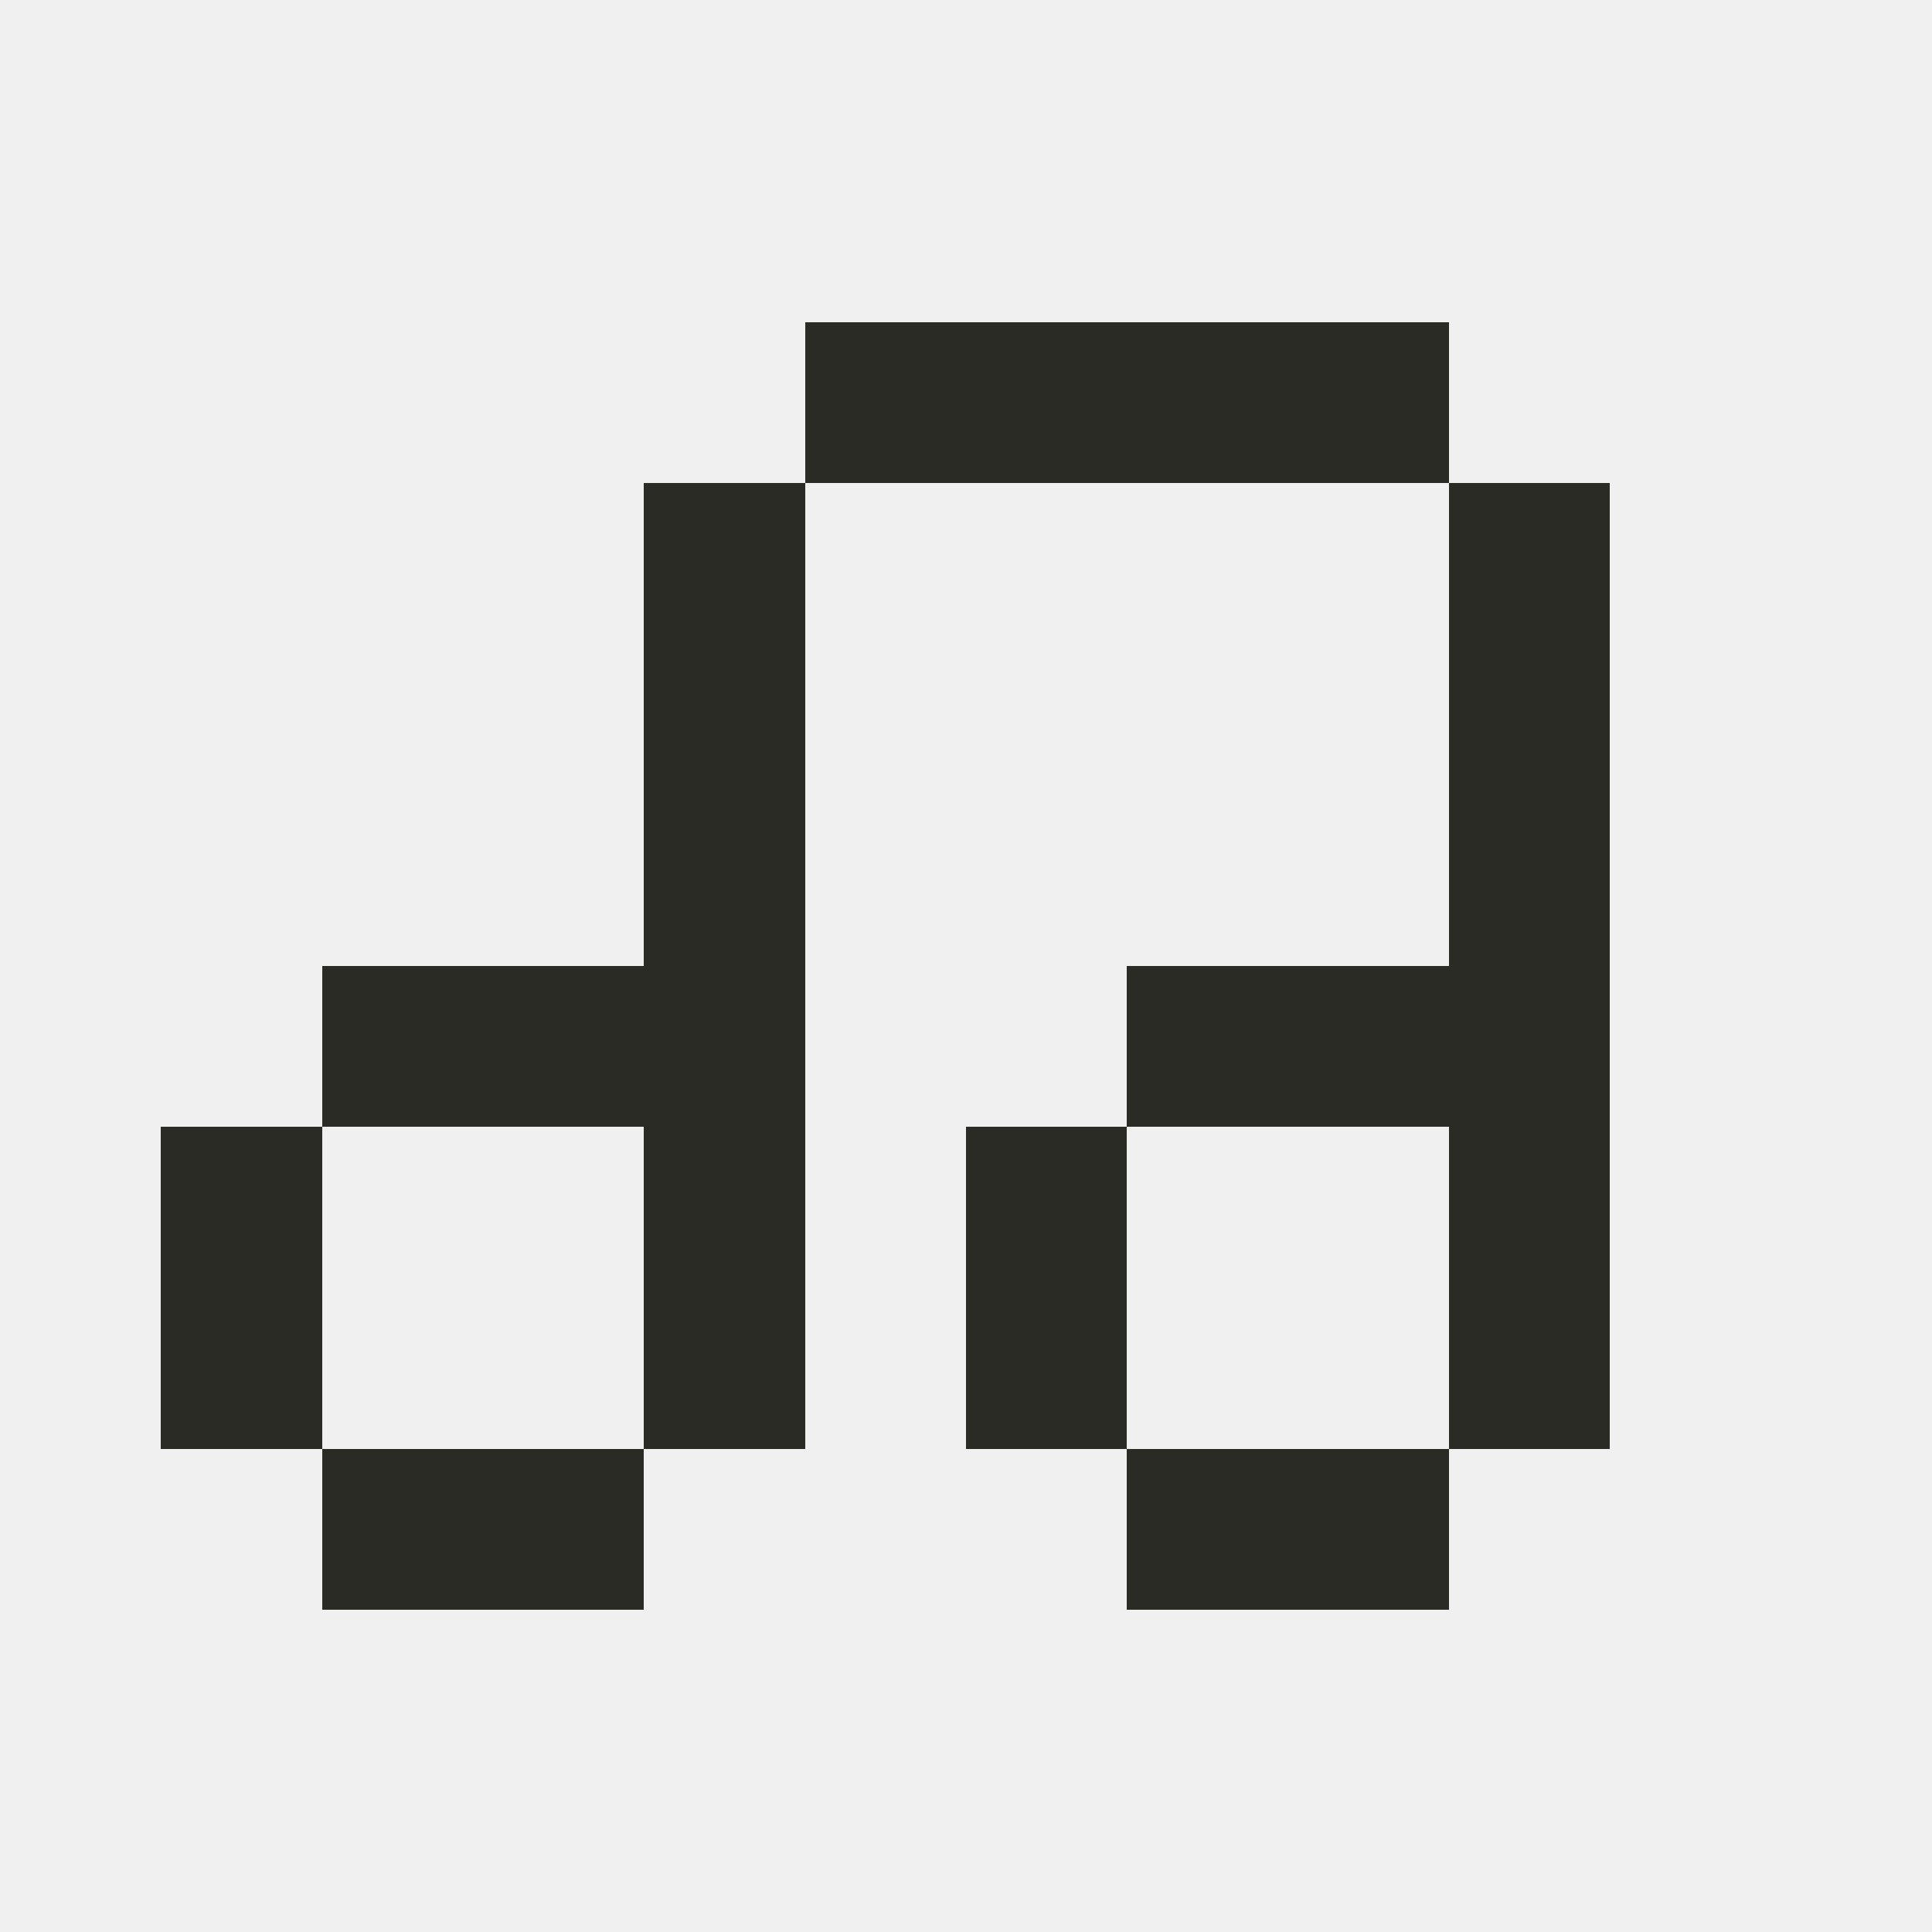
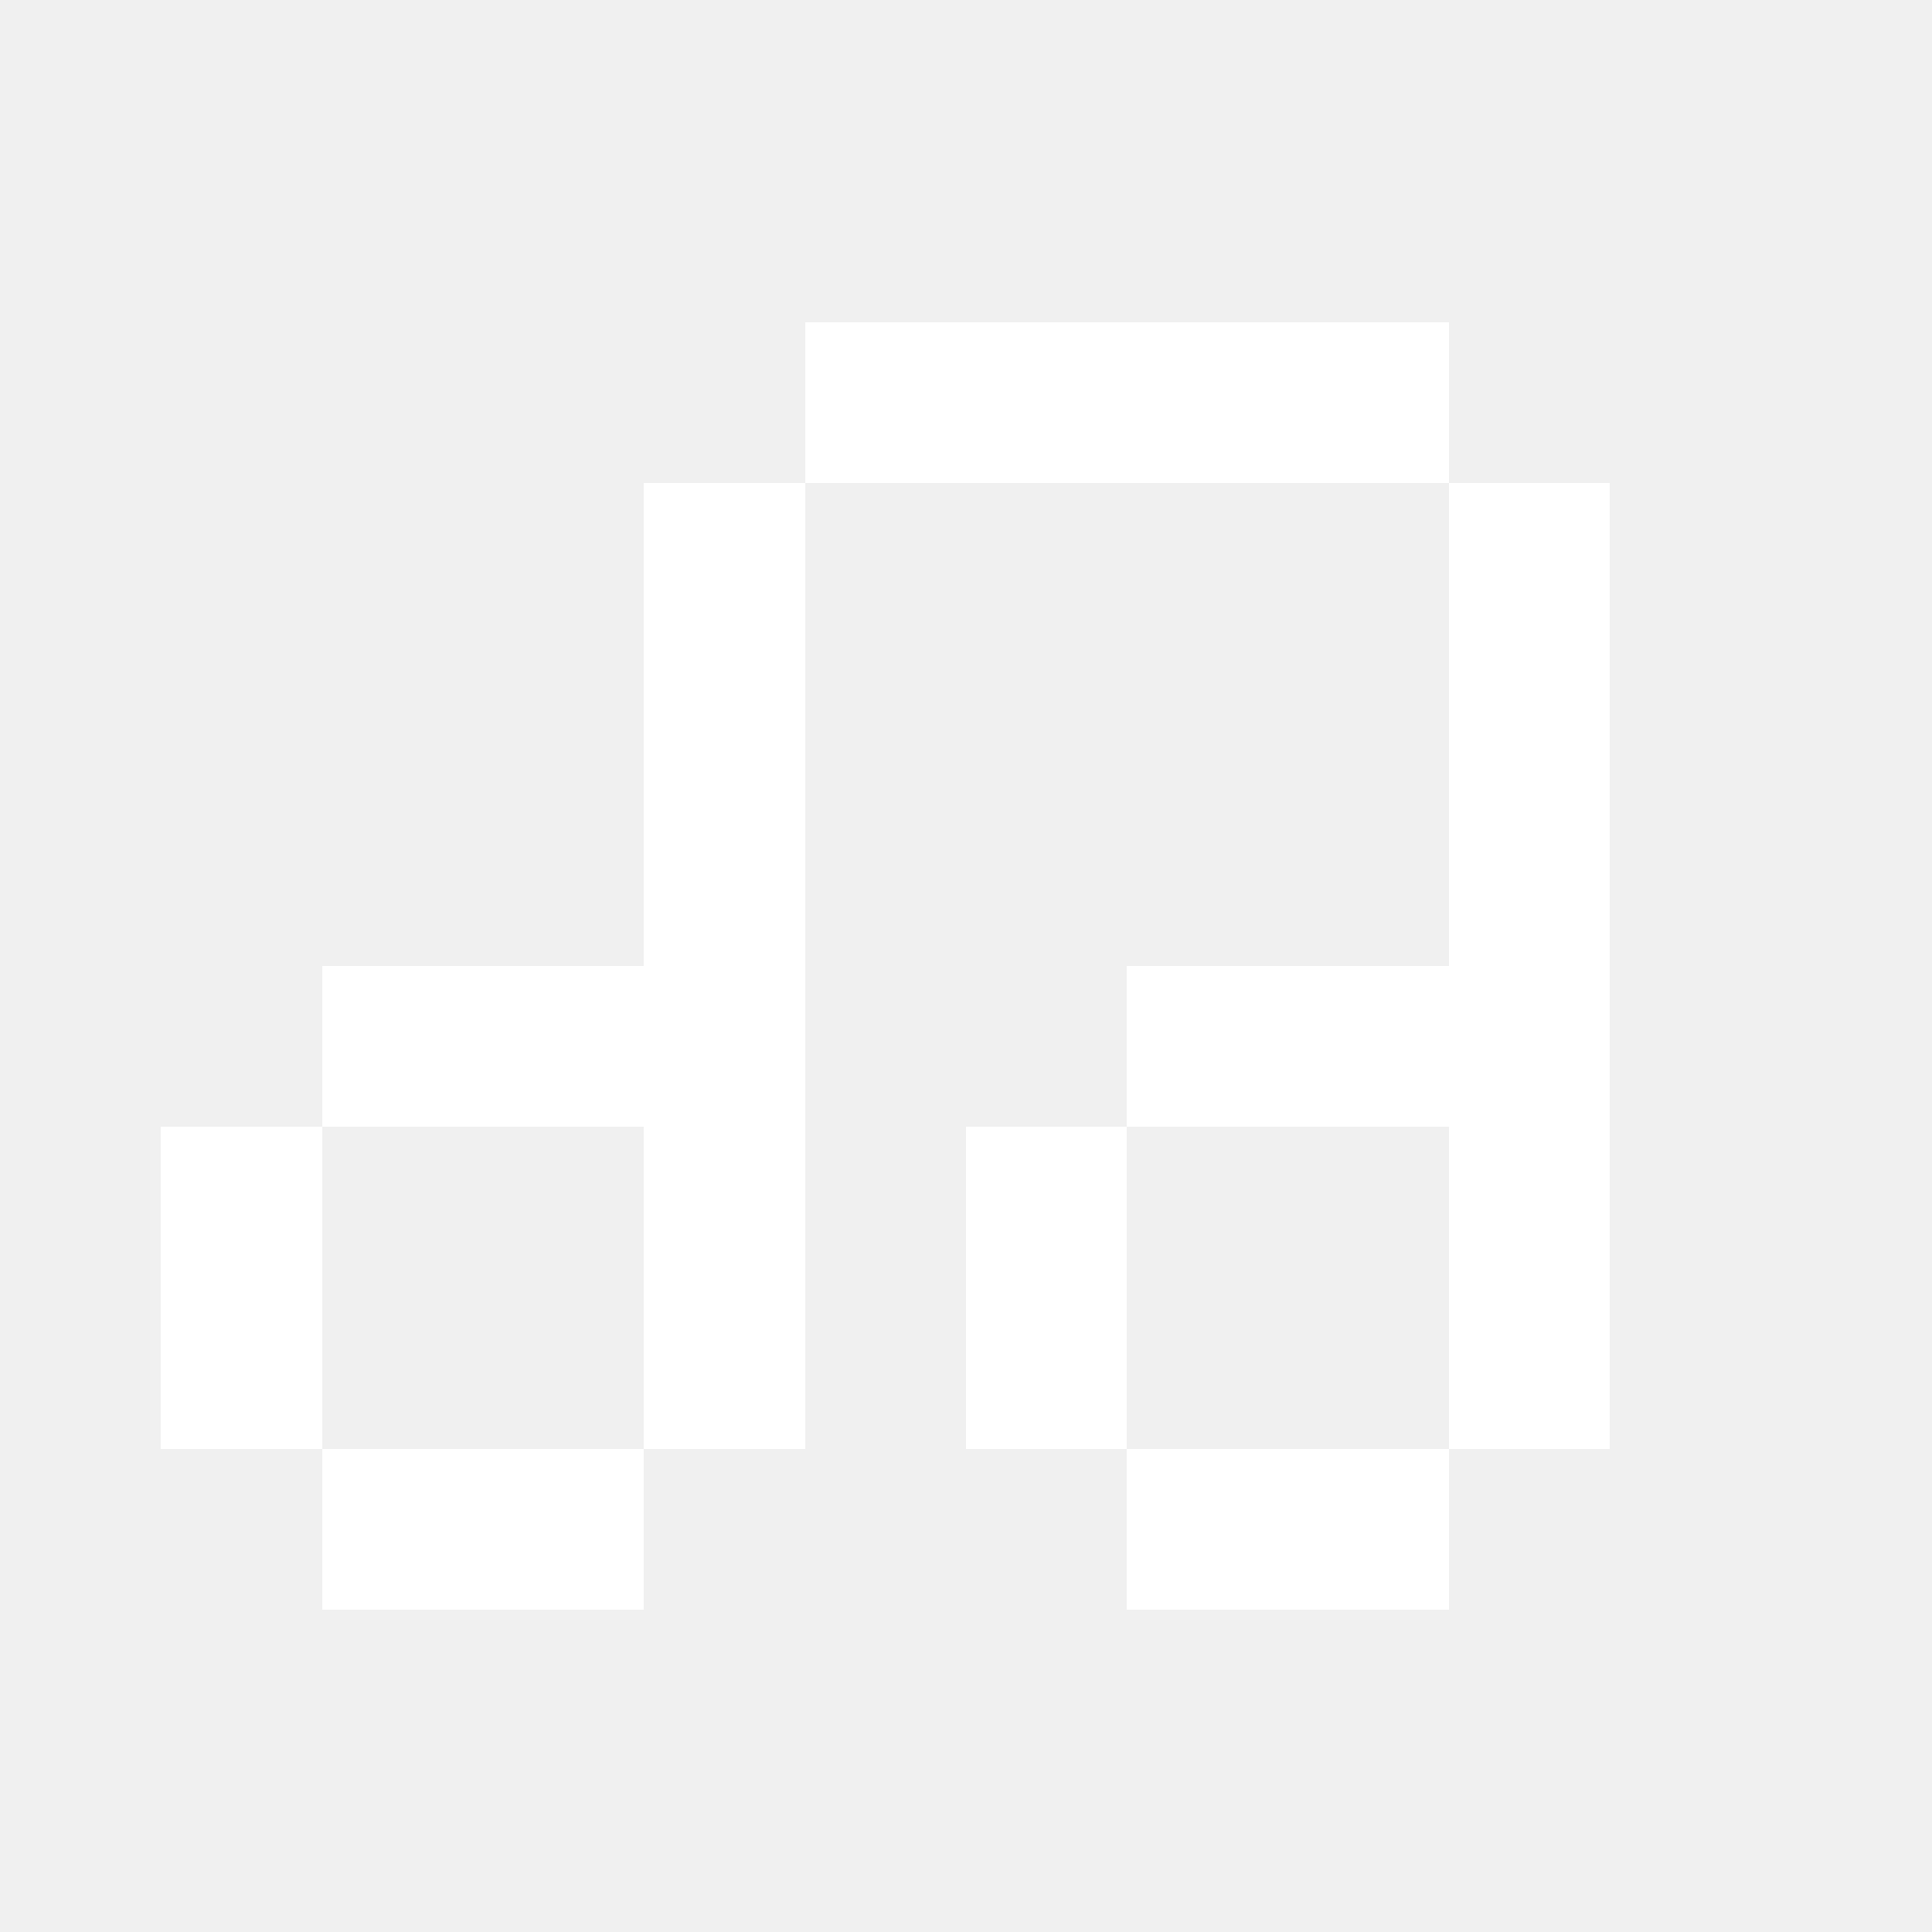
- <svg xmlns="http://www.w3.org/2000/svg" width="24" height="24" viewBox="0 0 24 24" fill="#2b2b26" shape-rendering="crispEdges">
+ <svg xmlns="http://www.w3.org/2000/svg" width="24" height="24" viewBox="0 0 24 24" fill="#ffffff" shape-rendering="crispEdges">
  <path d="M4 12h4v2H4zm-2 2h2v4H2zm2 4h4v2H4zM8 6h2v12H8zm10 0h2v12h-2zm-6 8h2v4h-2zm2-2h4v2h-4zm0 6h4v2h-4zM10 4h8v2h-8z" />
</svg>
